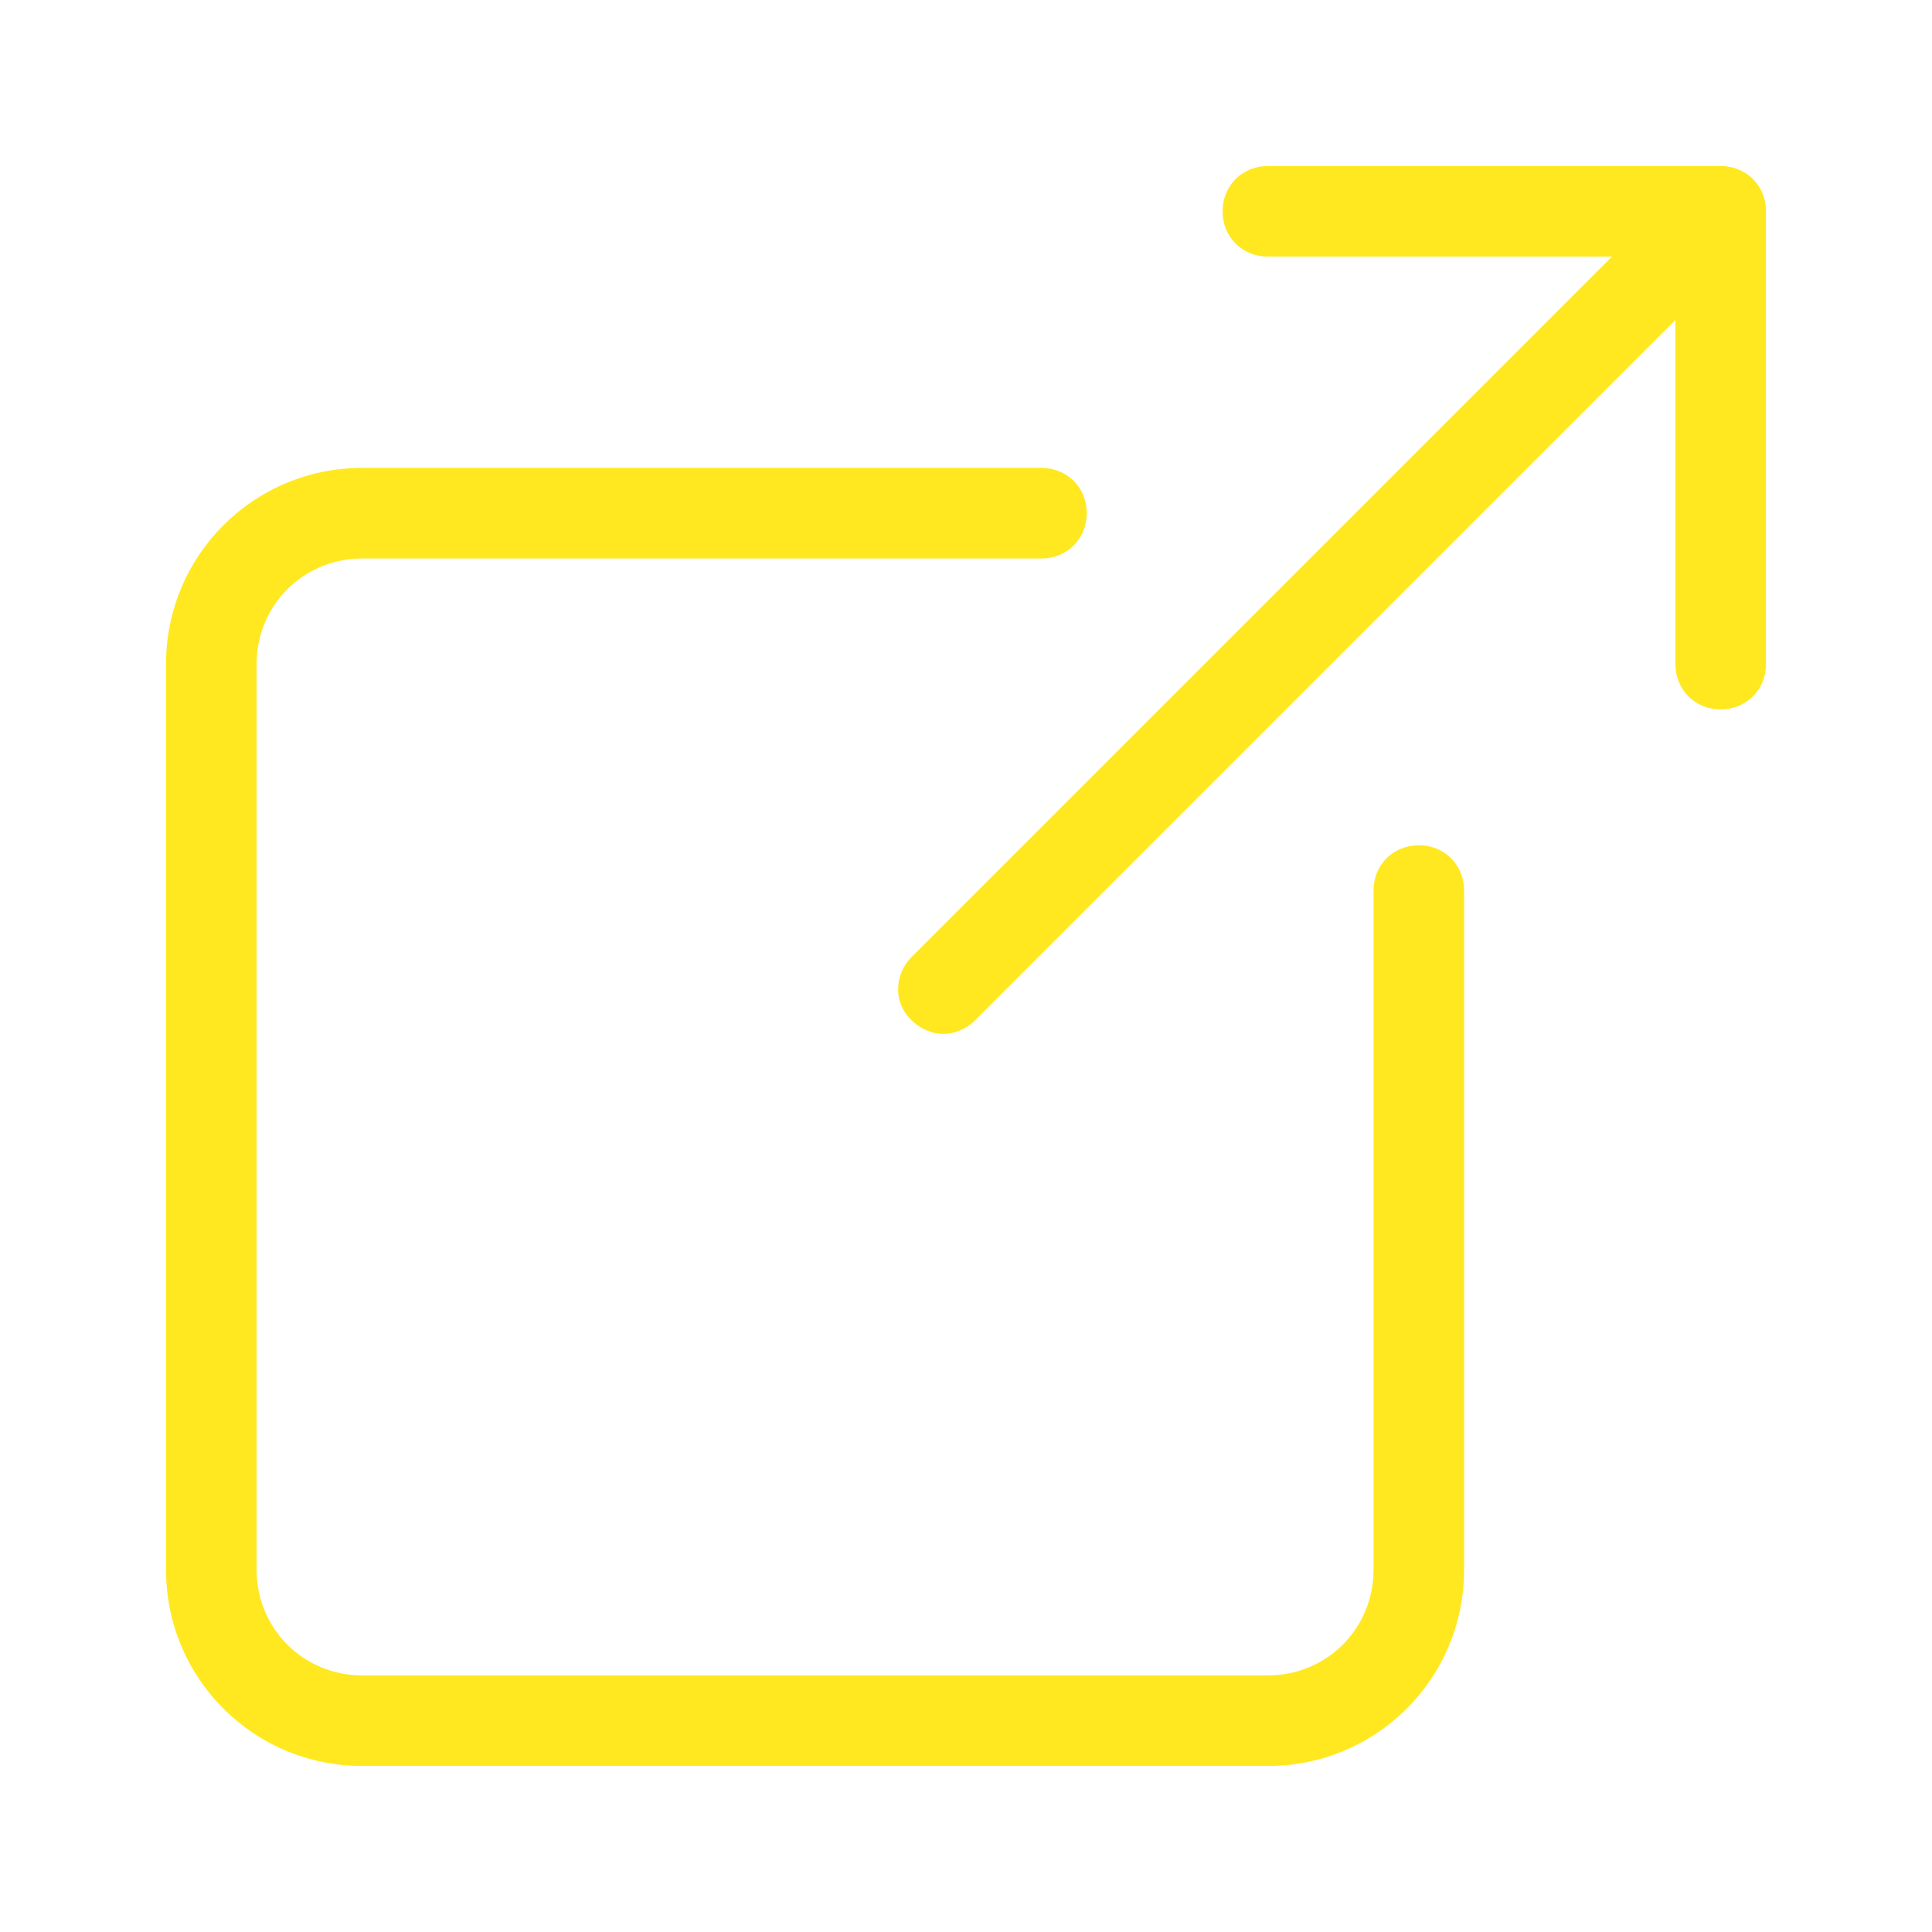
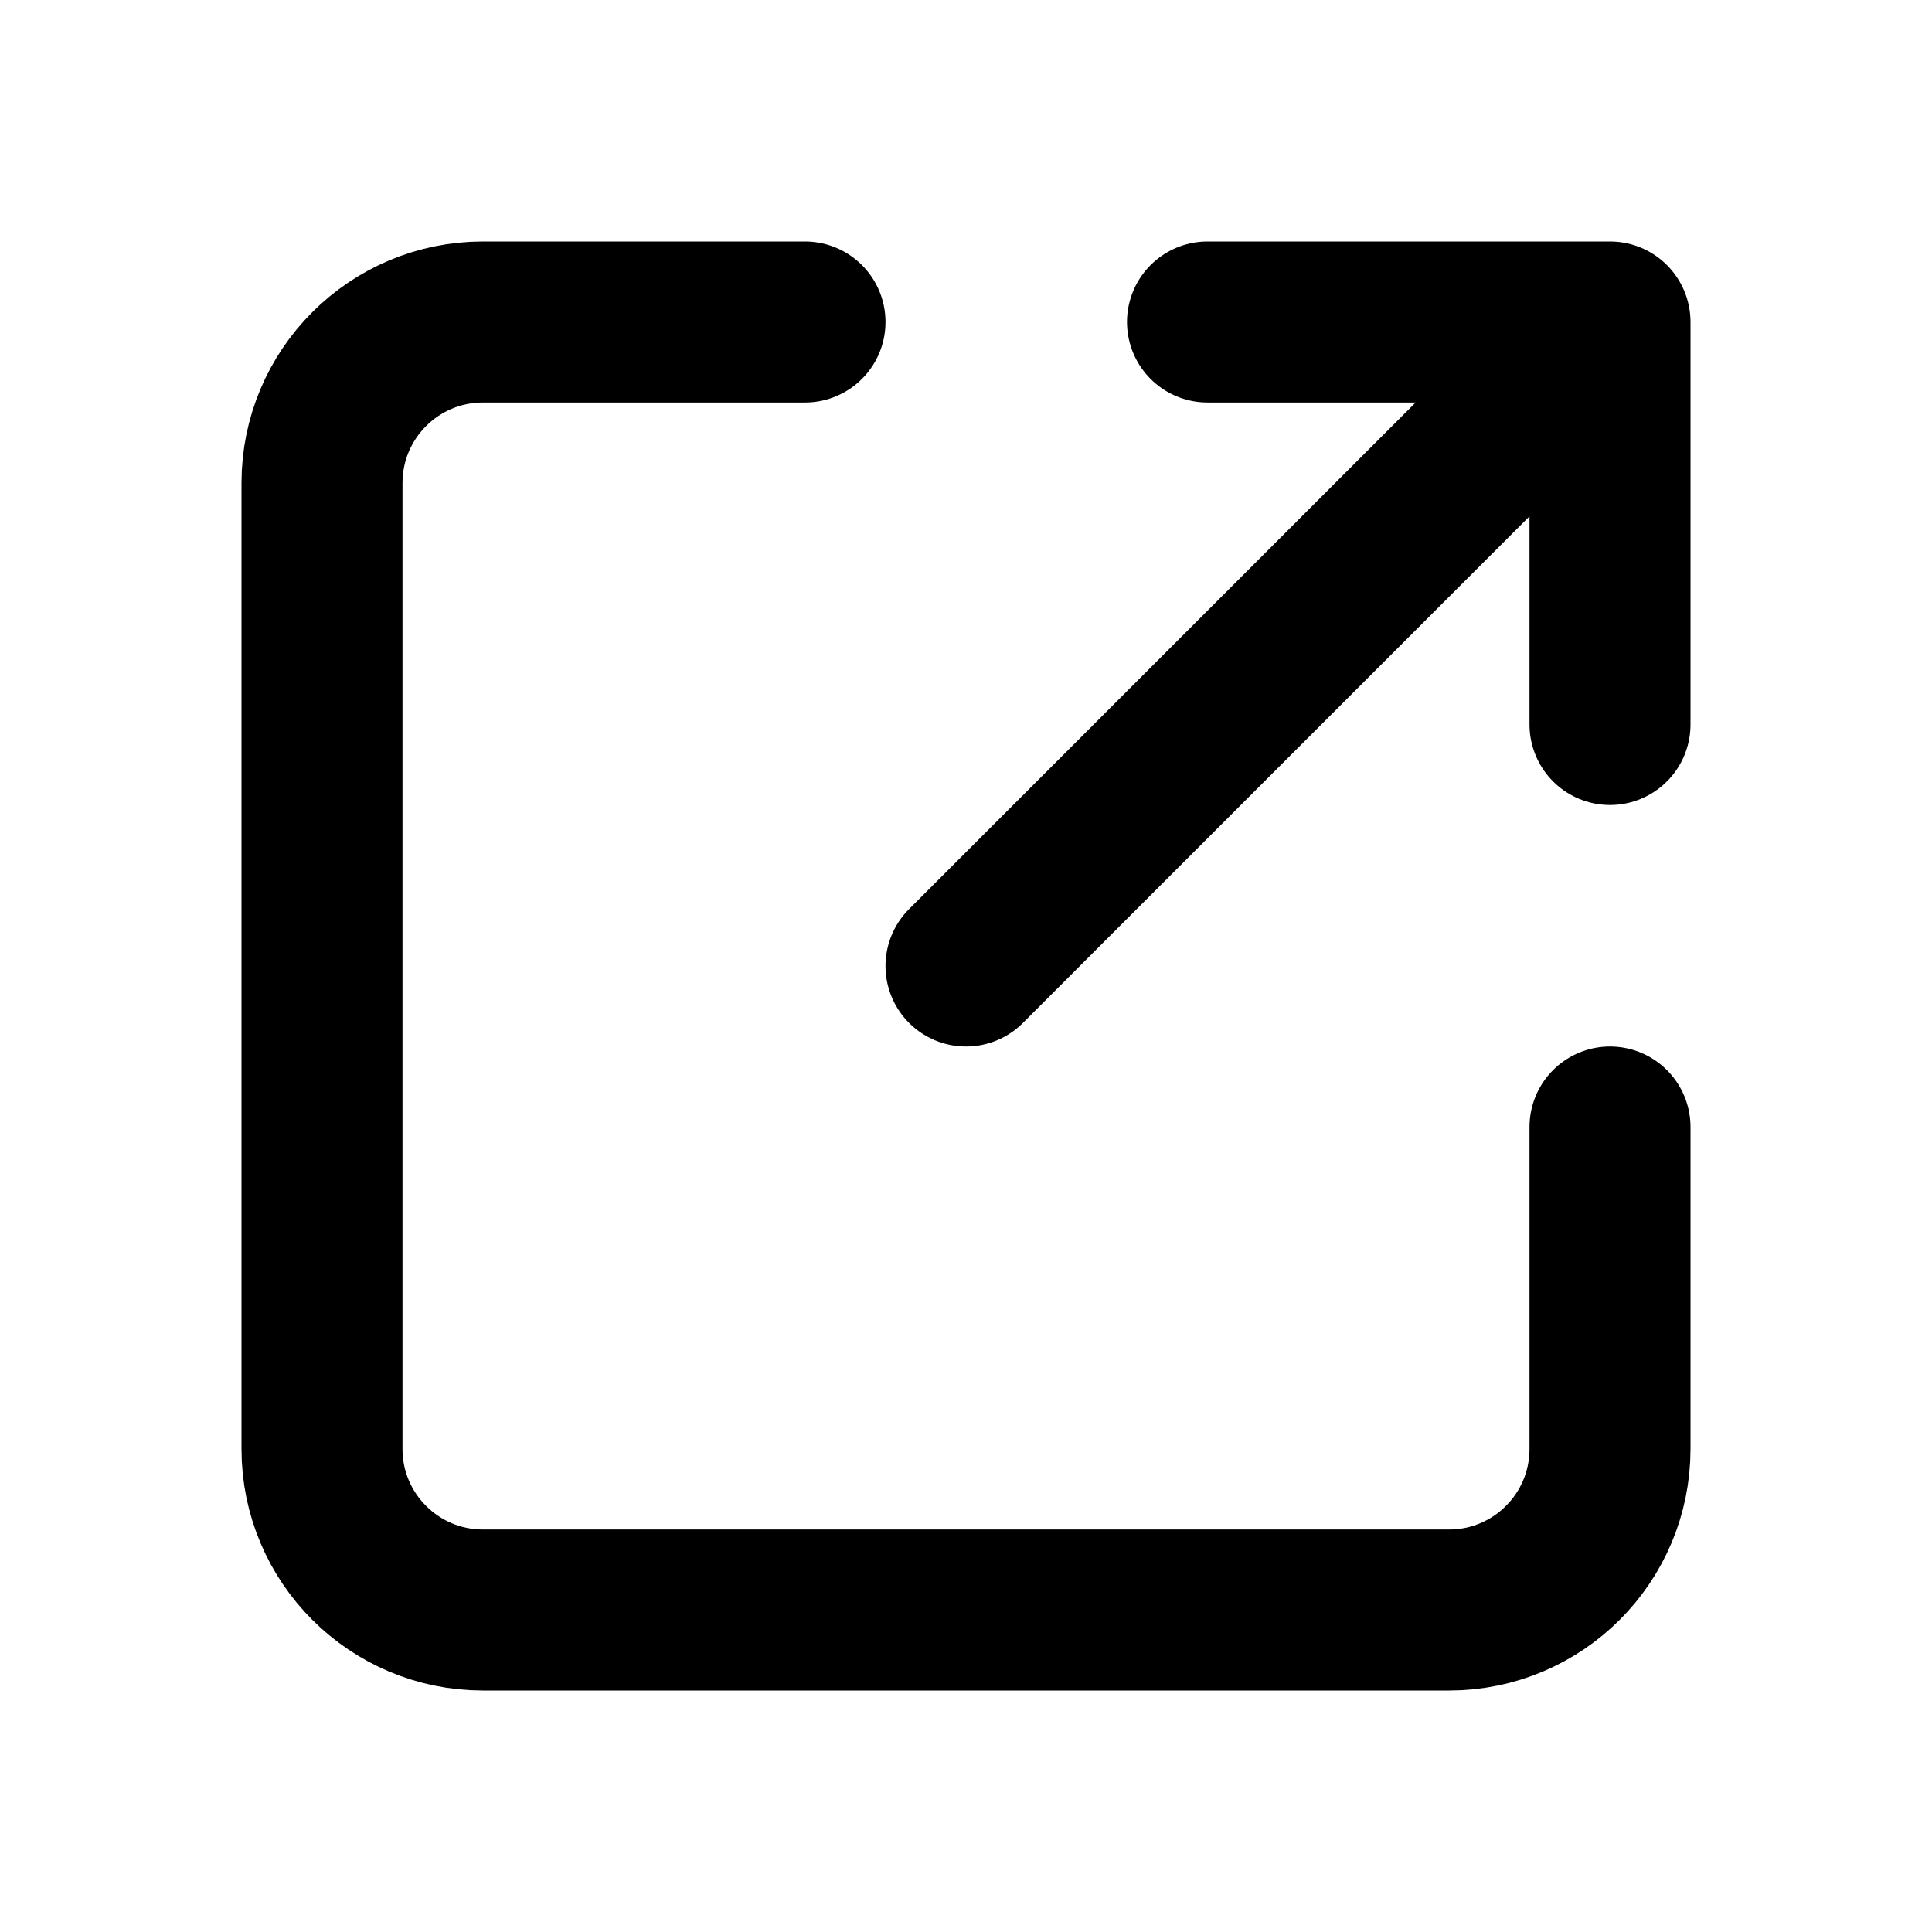
- <svg xmlns="http://www.w3.org/2000/svg" viewBox="0,0,256,256" width="128px" height="128px" fill-rule="nonzero">
-   <g fill="#ffe81f" fill-rule="nonzero" stroke="none" stroke-width="1" stroke-linecap="butt" stroke-linejoin="miter" stroke-miterlimit="10" stroke-dasharray="" stroke-dashoffset="0" font-family="none" font-weight="none" font-size="none" text-anchor="none" style="mix-blend-mode: normal">
-     <g transform="scale(2,2)">
-       <path d="M84,11c-1.7,0 -3,1.3 -3,3c0,1.7 1.3,3 3,3h22.801l-46.4,46.4c-1.2,1.2 -1.2,3.099 0,4.199c0.6,0.6 1.4,0.9 2.1,0.9c0.7,0 1.5,-0.3 2.1,-0.9l46.4,-46.4v22.801c0,1.7 1.3,3 3,3c1.7,0 3,-1.3 3,-3v-30c0,-1.7 -1.3,-3 -3,-3zM24,31c-7.2,0 -13,5.8 -13,13v60c0,7.2 5.8,13 13,13h60c7.2,0 13,-5.8 13,-13v-45c0,-1.7 -1.3,-3 -3,-3c-1.7,0 -3,1.3 -3,3v45c0,3.9 -3.1,7 -7,7h-60c-3.9,0 -7,-3.1 -7,-7v-60c0,-3.9 3.1,-7 7,-7h45c1.7,0 3,-1.3 3,-3c0,-1.7 -1.3,-3 -3,-3z" />
-     </g>
-   </g>
+ <svg xmlns="http://www.w3.org/2000/svg" width="800px" height="800px" viewBox="0 0 24 24" fill="none">
+   <path stroke="#000000" stroke-linecap="round" stroke-linejoin="round" stroke-width="2" d="M10 4H6a2 2 0 0 0-2 2v12a2 2 0 0 0 2 2h12a2 2 0 0 0 2-2v-4m-8-2 8-8m0 0v5m0-5h-5" />
</svg>
